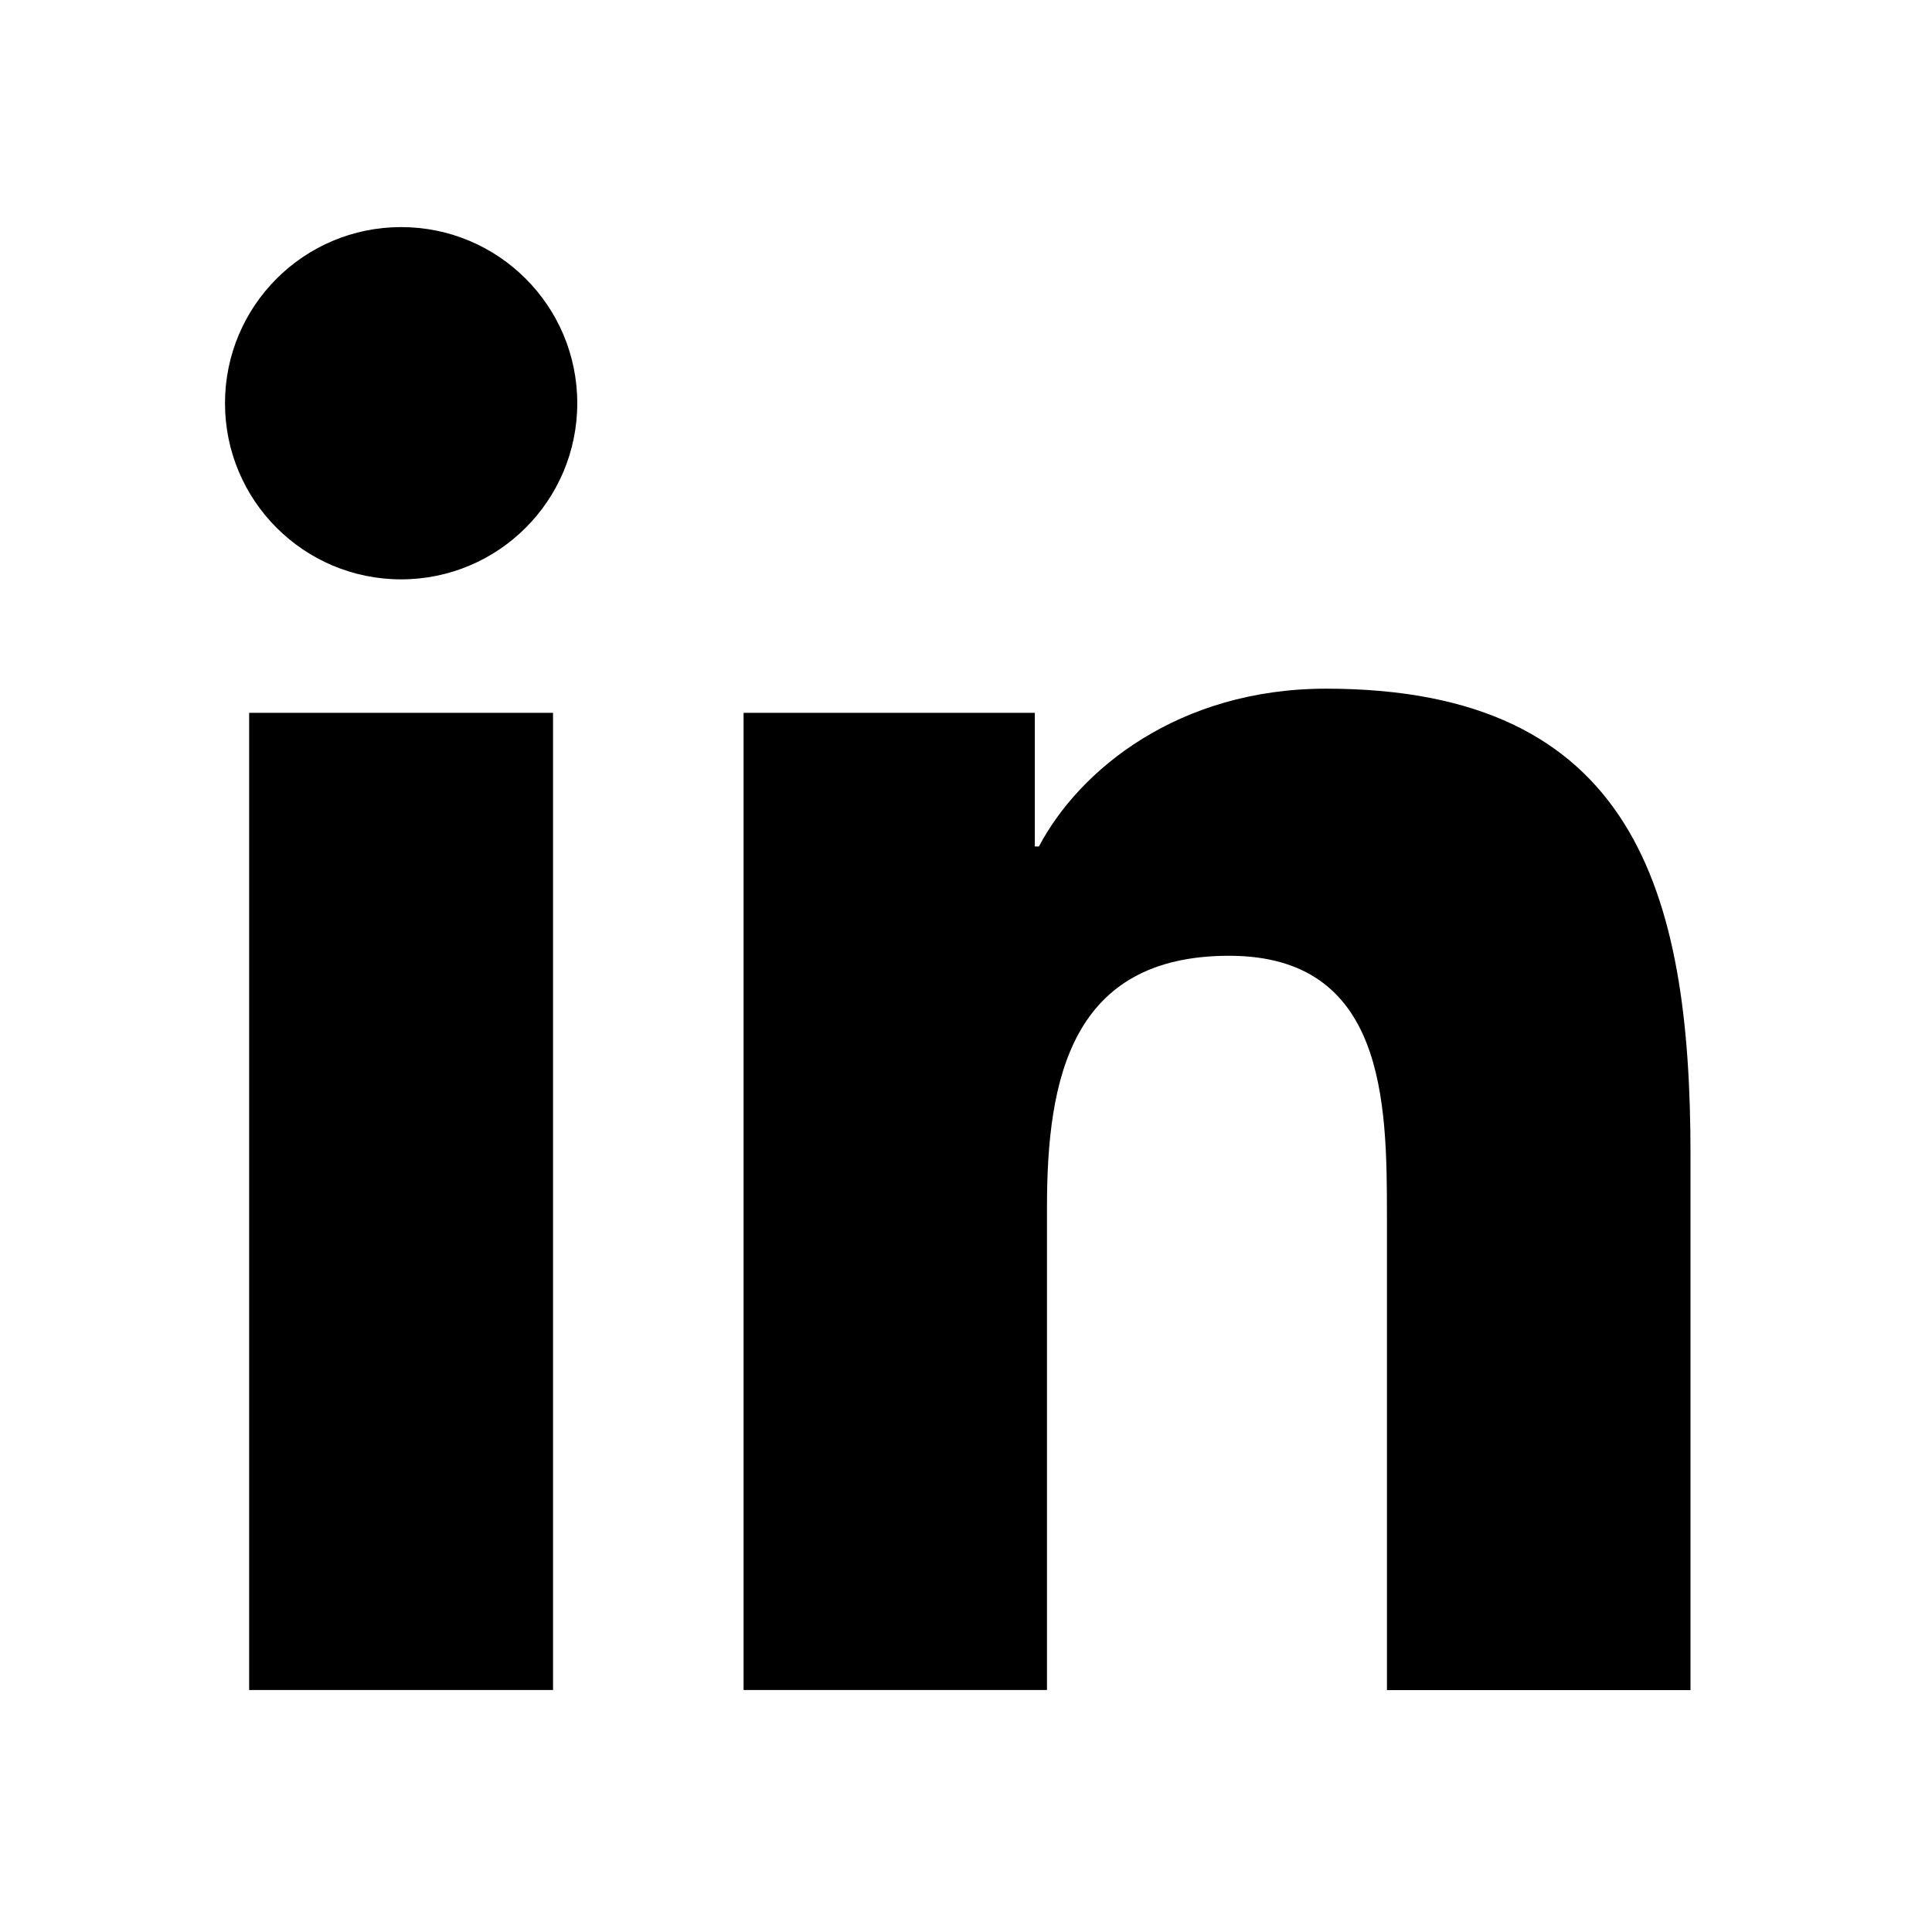
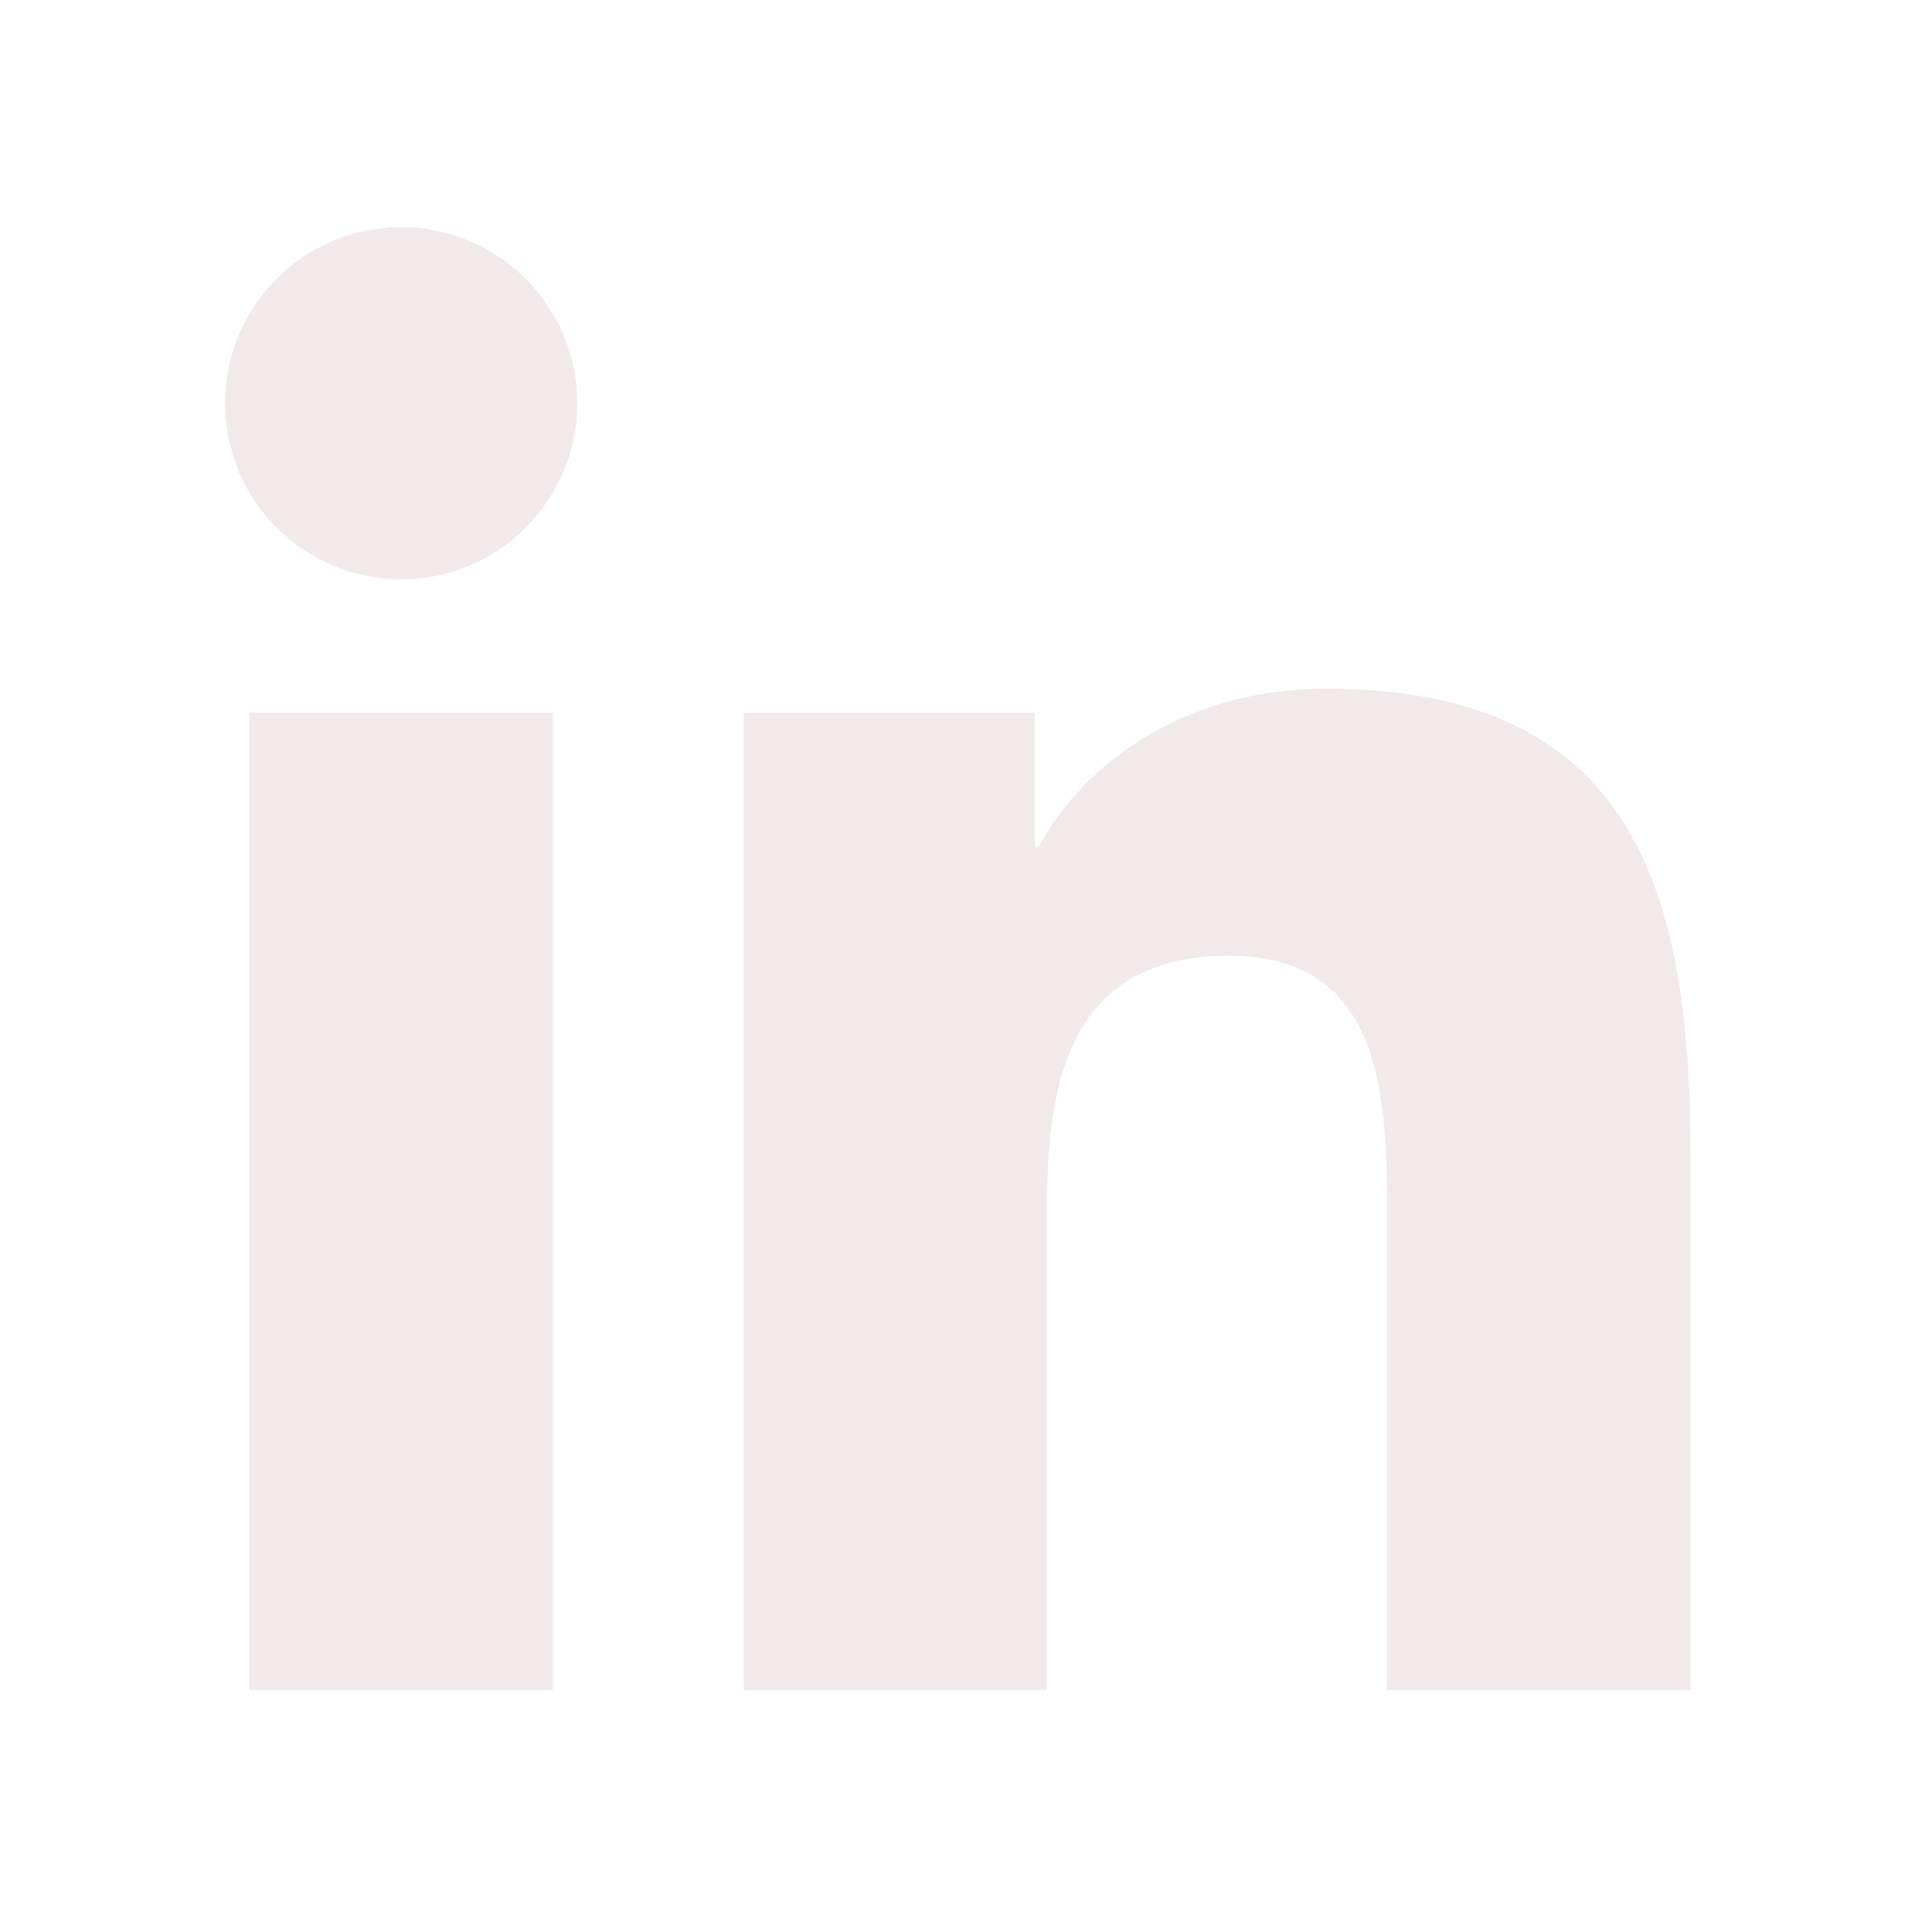
- <svg xmlns="http://www.w3.org/2000/svg" width="52" height="52" viewBox="0 0 24 24">
-   <circle cx="4.983" cy="5.009" r="2.188" />
-   <path d="M9.237 8.855v12.139h3.769v-6.003c0-1.584.298-3.118 2.262-3.118 1.937 0 1.961 1.811 1.961 3.218v5.904H21v-6.657c0-3.27-.704-5.783-4.526-5.783-1.835 0-3.065 1.007-3.568 1.96h-.051v-1.66H9.237zm-6.142 0H6.87v12.139H3.095z" />
+ <svg xmlns="http://www.w3.org/2000/svg" width="52" height="52" viewBox="0 0 24 24" fill="none">
+   <path d="M4.983 7.197C6.191 7.197 7.171 6.217 7.171 5.009C7.171 3.801 6.191 2.821 4.983 2.821C3.775 2.821 2.795 3.801 2.795 5.009C2.795 6.217 3.775 7.197 4.983 7.197Z" fill="#F2EAEA" />
+   <path d="M9.237 8.855V20.994H13.006V14.991C13.006 13.407 13.304 11.873 15.268 11.873C17.205 11.873 17.229 13.684 17.229 15.091V20.995H21V14.338C21 11.068 20.296 8.555 16.474 8.555C14.639 8.555 13.409 9.562 12.906 10.515H12.855V8.855H9.237ZM3.095 8.855H6.87V20.994H3.095V8.855Z" fill="#F2EAEA" />
</svg>
